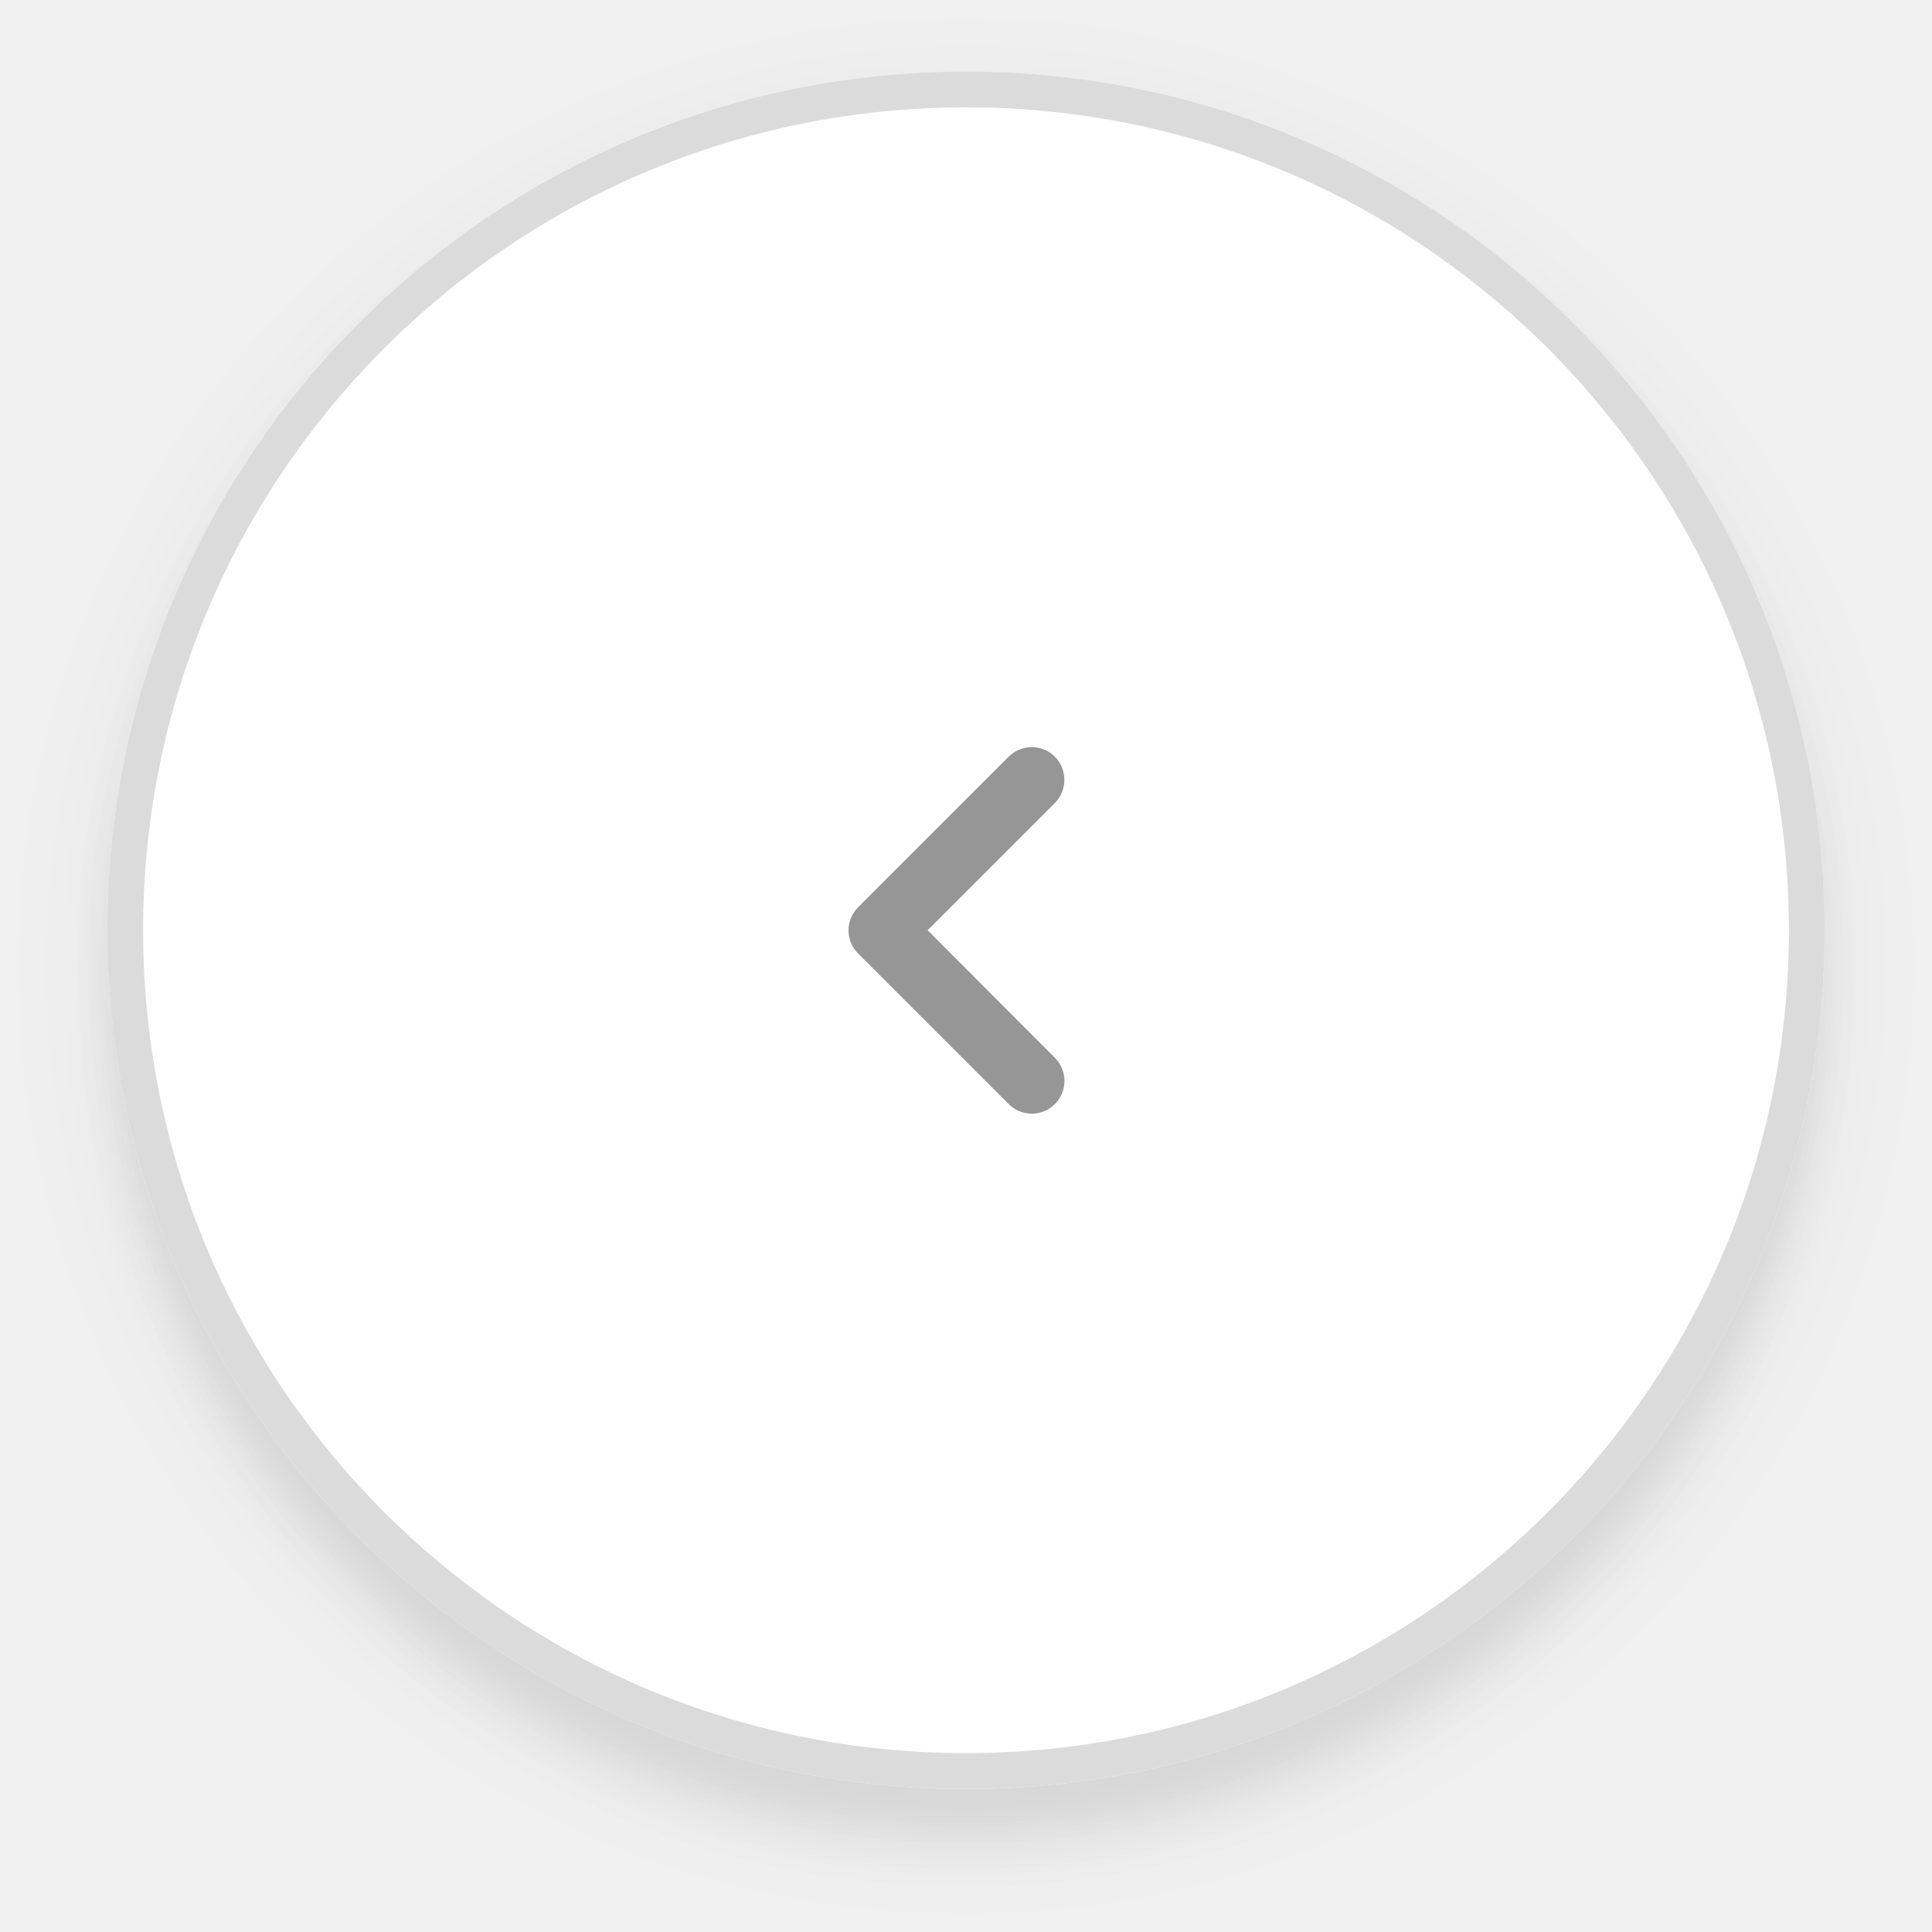
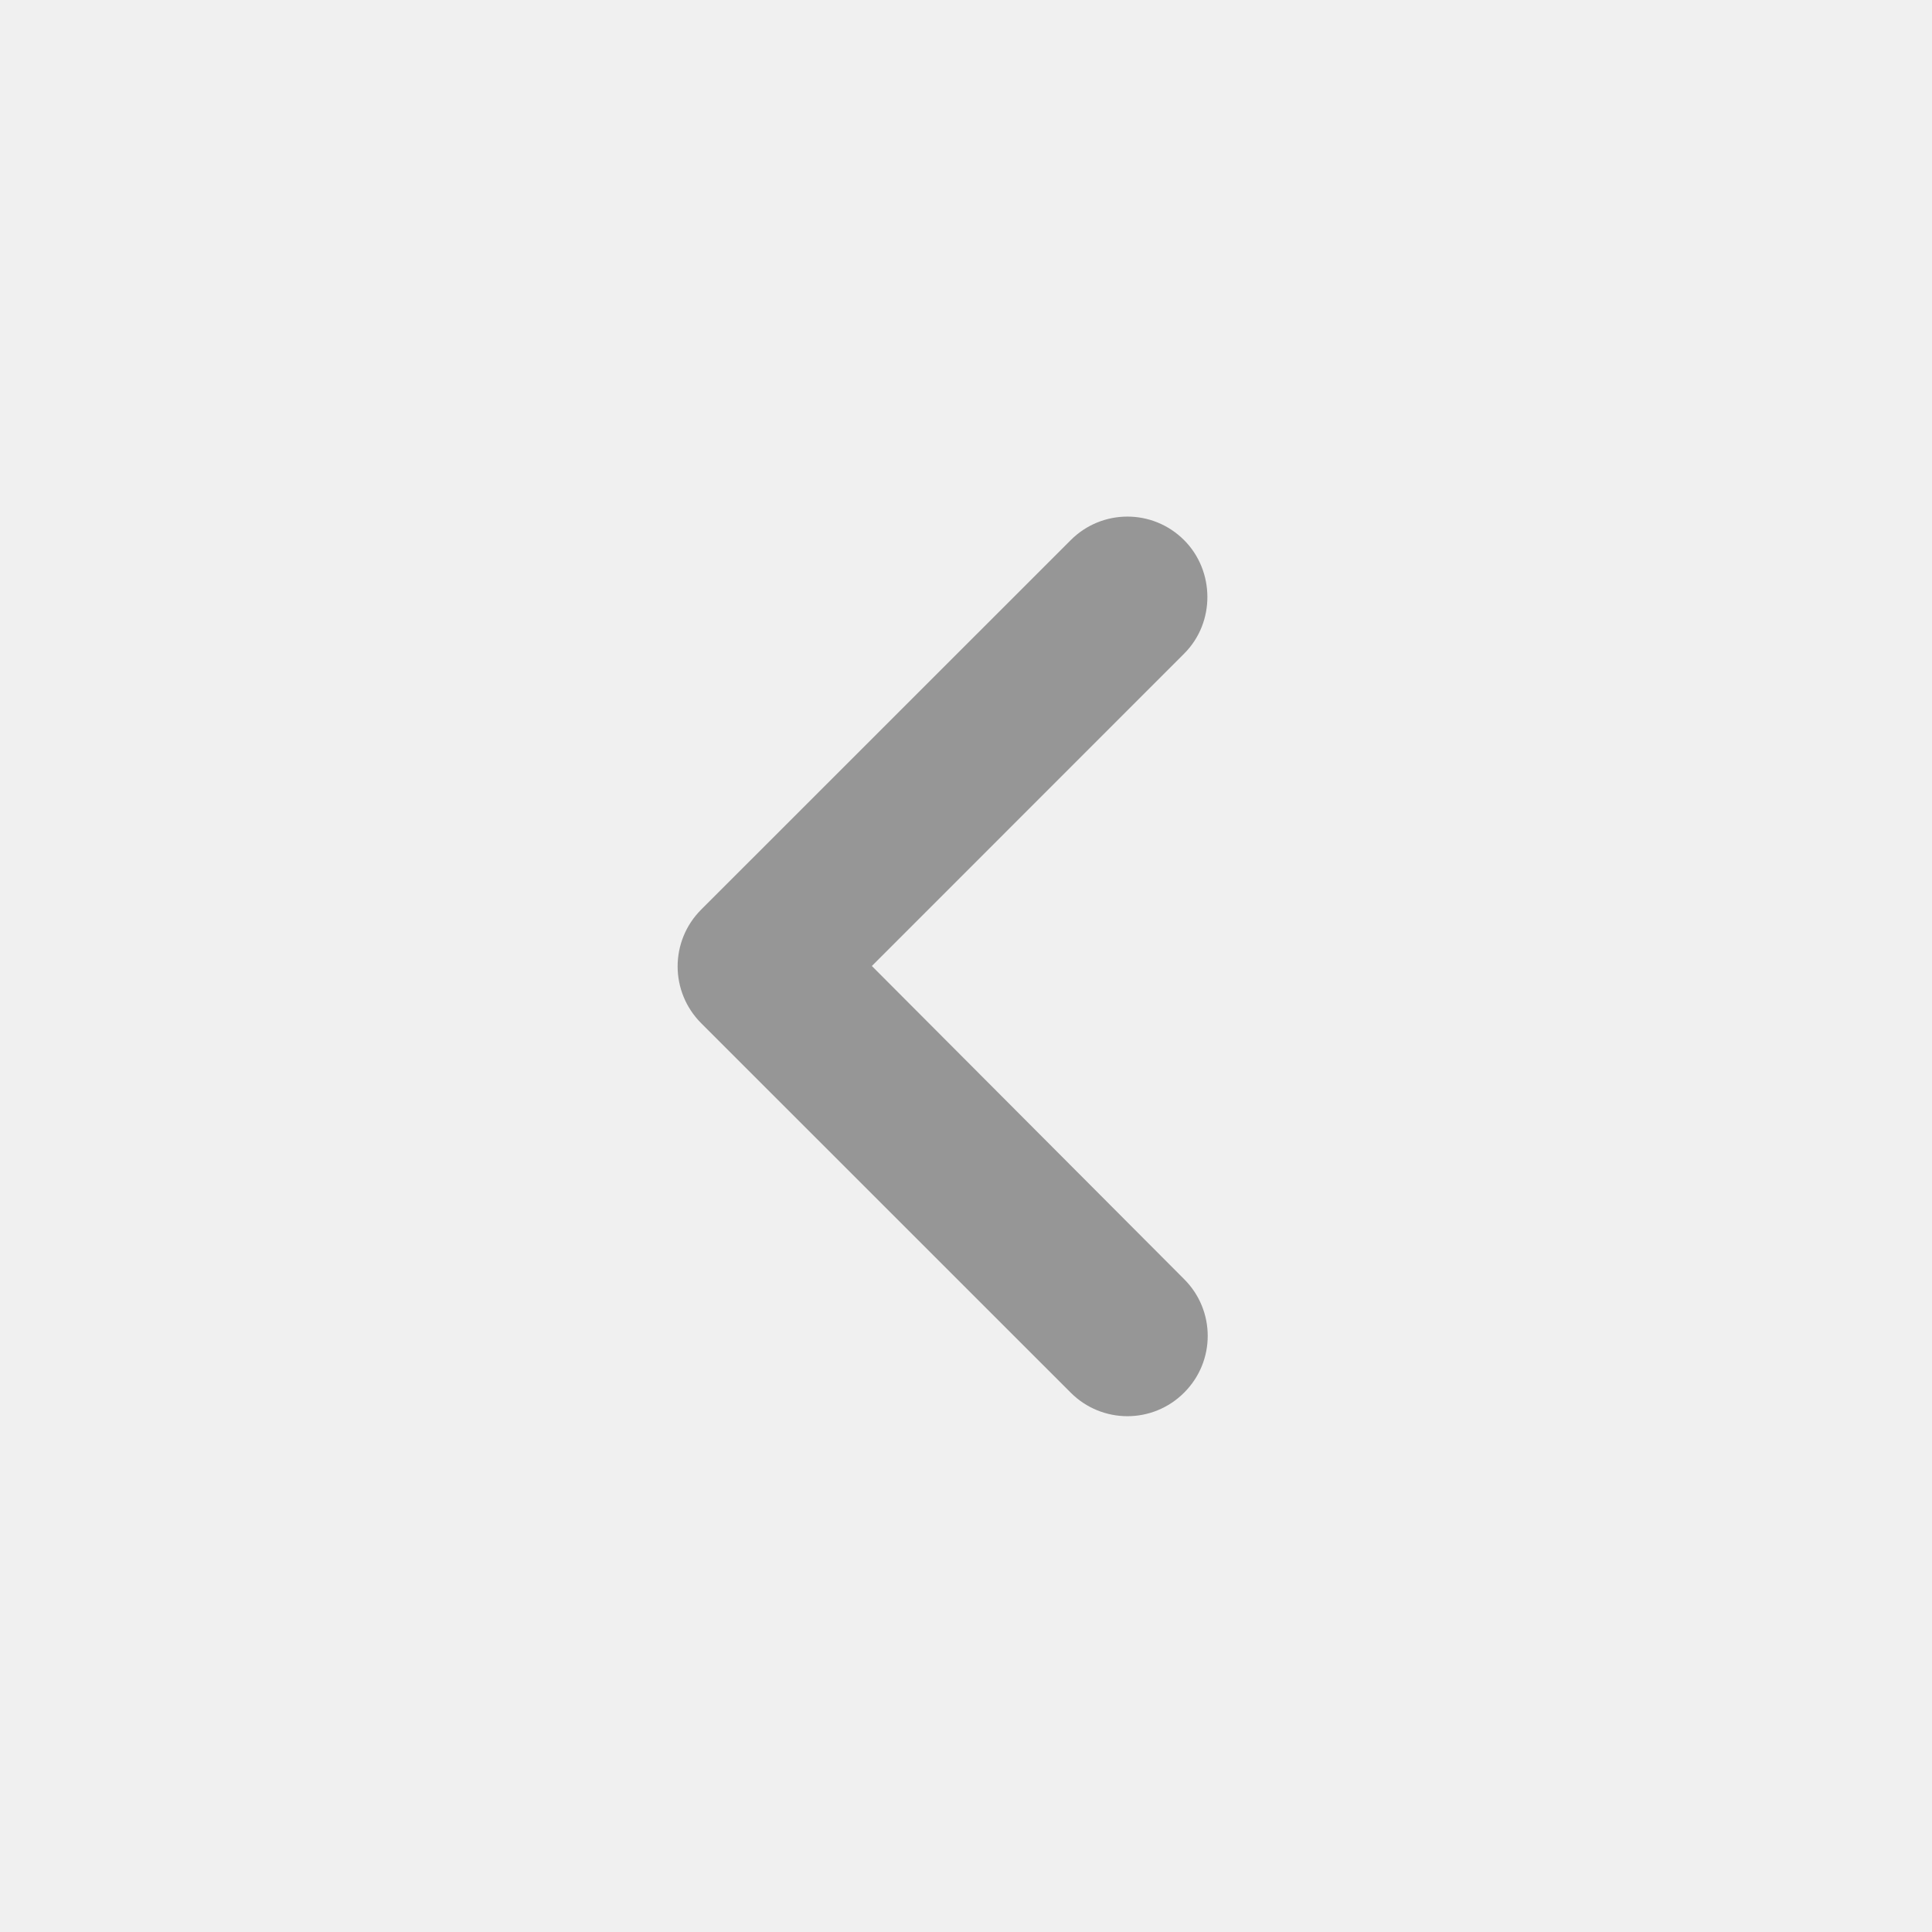
- <svg xmlns="http://www.w3.org/2000/svg" width="54" height="54" viewBox="0 0 54 54" fill="none">
-   <g filter="url(#filter0_ddd_18_117208)">
-     <path fill-rule="evenodd" clip-rule="evenodd" d="M27 50C40.255 50 51 39.255 51 26C51 12.745 40.255 2 27 2C13.745 2 3 12.745 3 26C3 39.255 13.745 50 27 50Z" fill="white" />
-     <path d="M50.5 26C50.5 38.979 39.979 49.5 27 49.5C14.021 49.5 3.5 38.979 3.5 26C3.5 13.021 14.021 2.5 27 2.5C39.979 2.5 50.5 13.021 50.5 26Z" stroke="#DBDBDB" />
-   </g>
-   <path fill-rule="evenodd" clip-rule="evenodd" d="M29.484 21.151C29.127 20.793 28.549 20.793 28.192 21.151L23.984 25.358C23.627 25.716 23.627 26.293 23.984 26.651L28.192 30.858C28.549 31.216 29.127 31.216 29.484 30.858C29.842 30.501 29.842 29.923 29.484 29.566L25.927 26L29.484 22.443C29.842 22.086 29.832 21.499 29.484 21.151Z" fill="#969696" />
-   <defs>
-     <filter id="filter0_ddd_18_117208" x="0" y="0" width="54" height="54" filterUnits="userSpaceOnUse" color-interpolation-filters="sRGB">
-       <feFlood flood-opacity="0" result="BackgroundImageFix" />
-       <feColorMatrix in="SourceAlpha" type="matrix" values="0 0 0 0 0 0 0 0 0 0 0 0 0 0 0 0 0 0 127 0" result="hardAlpha" />
-       <feOffset dy="1" />
-       <feGaussianBlur stdDeviation="0.5" />
-       <feColorMatrix type="matrix" values="0 0 0 0 0 0 0 0 0 0 0 0 0 0 0 0 0 0 0.04 0" />
-       <feBlend mode="normal" in2="BackgroundImageFix" result="effect1_dropShadow_18_117208" />
-       <feColorMatrix in="SourceAlpha" type="matrix" values="0 0 0 0 0 0 0 0 0 0 0 0 0 0 0 0 0 0 127 0" result="hardAlpha" />
-       <feOffset dy="2" />
-       <feGaussianBlur stdDeviation="0.5" />
-       <feColorMatrix type="matrix" values="0 0 0 0 0 0 0 0 0 0 0 0 0 0 0 0 0 0 0.03 0" />
-       <feBlend mode="normal" in2="effect1_dropShadow_18_117208" result="effect2_dropShadow_18_117208" />
-       <feColorMatrix in="SourceAlpha" type="matrix" values="0 0 0 0 0 0 0 0 0 0 0 0 0 0 0 0 0 0 127 0" result="hardAlpha" />
-       <feOffset dy="1" />
-       <feGaussianBlur stdDeviation="1.5" />
-       <feColorMatrix type="matrix" values="0 0 0 0 0 0 0 0 0 0 0 0 0 0 0 0 0 0 0.05 0" />
-       <feBlend mode="normal" in2="effect2_dropShadow_18_117208" result="effect3_dropShadow_18_117208" />
-       <feBlend mode="normal" in="SourceGraphic" in2="effect3_dropShadow_18_117208" result="shape" />
-     </filter>
-   </defs>
+ <svg xmlns="http://www.w3.org/2000/svg" width="22" height="22" viewBox="0 0 22 22" fill="none">
+   <path fill-rule="evenodd" clip-rule="evenodd" d="M13.484 6.151C13.127 5.793 12.549 5.793 12.192 6.151L7.984 10.358C7.627 10.716 7.627 11.293 7.984 11.651L12.192 15.858C12.549 16.216 13.127 16.216 13.484 15.858C13.842 15.501 13.842 14.923 13.484 14.566L9.928 11L13.484 7.443C13.842 7.086 13.832 6.499 13.484 6.151Z" fill="#969696" />
</svg>
